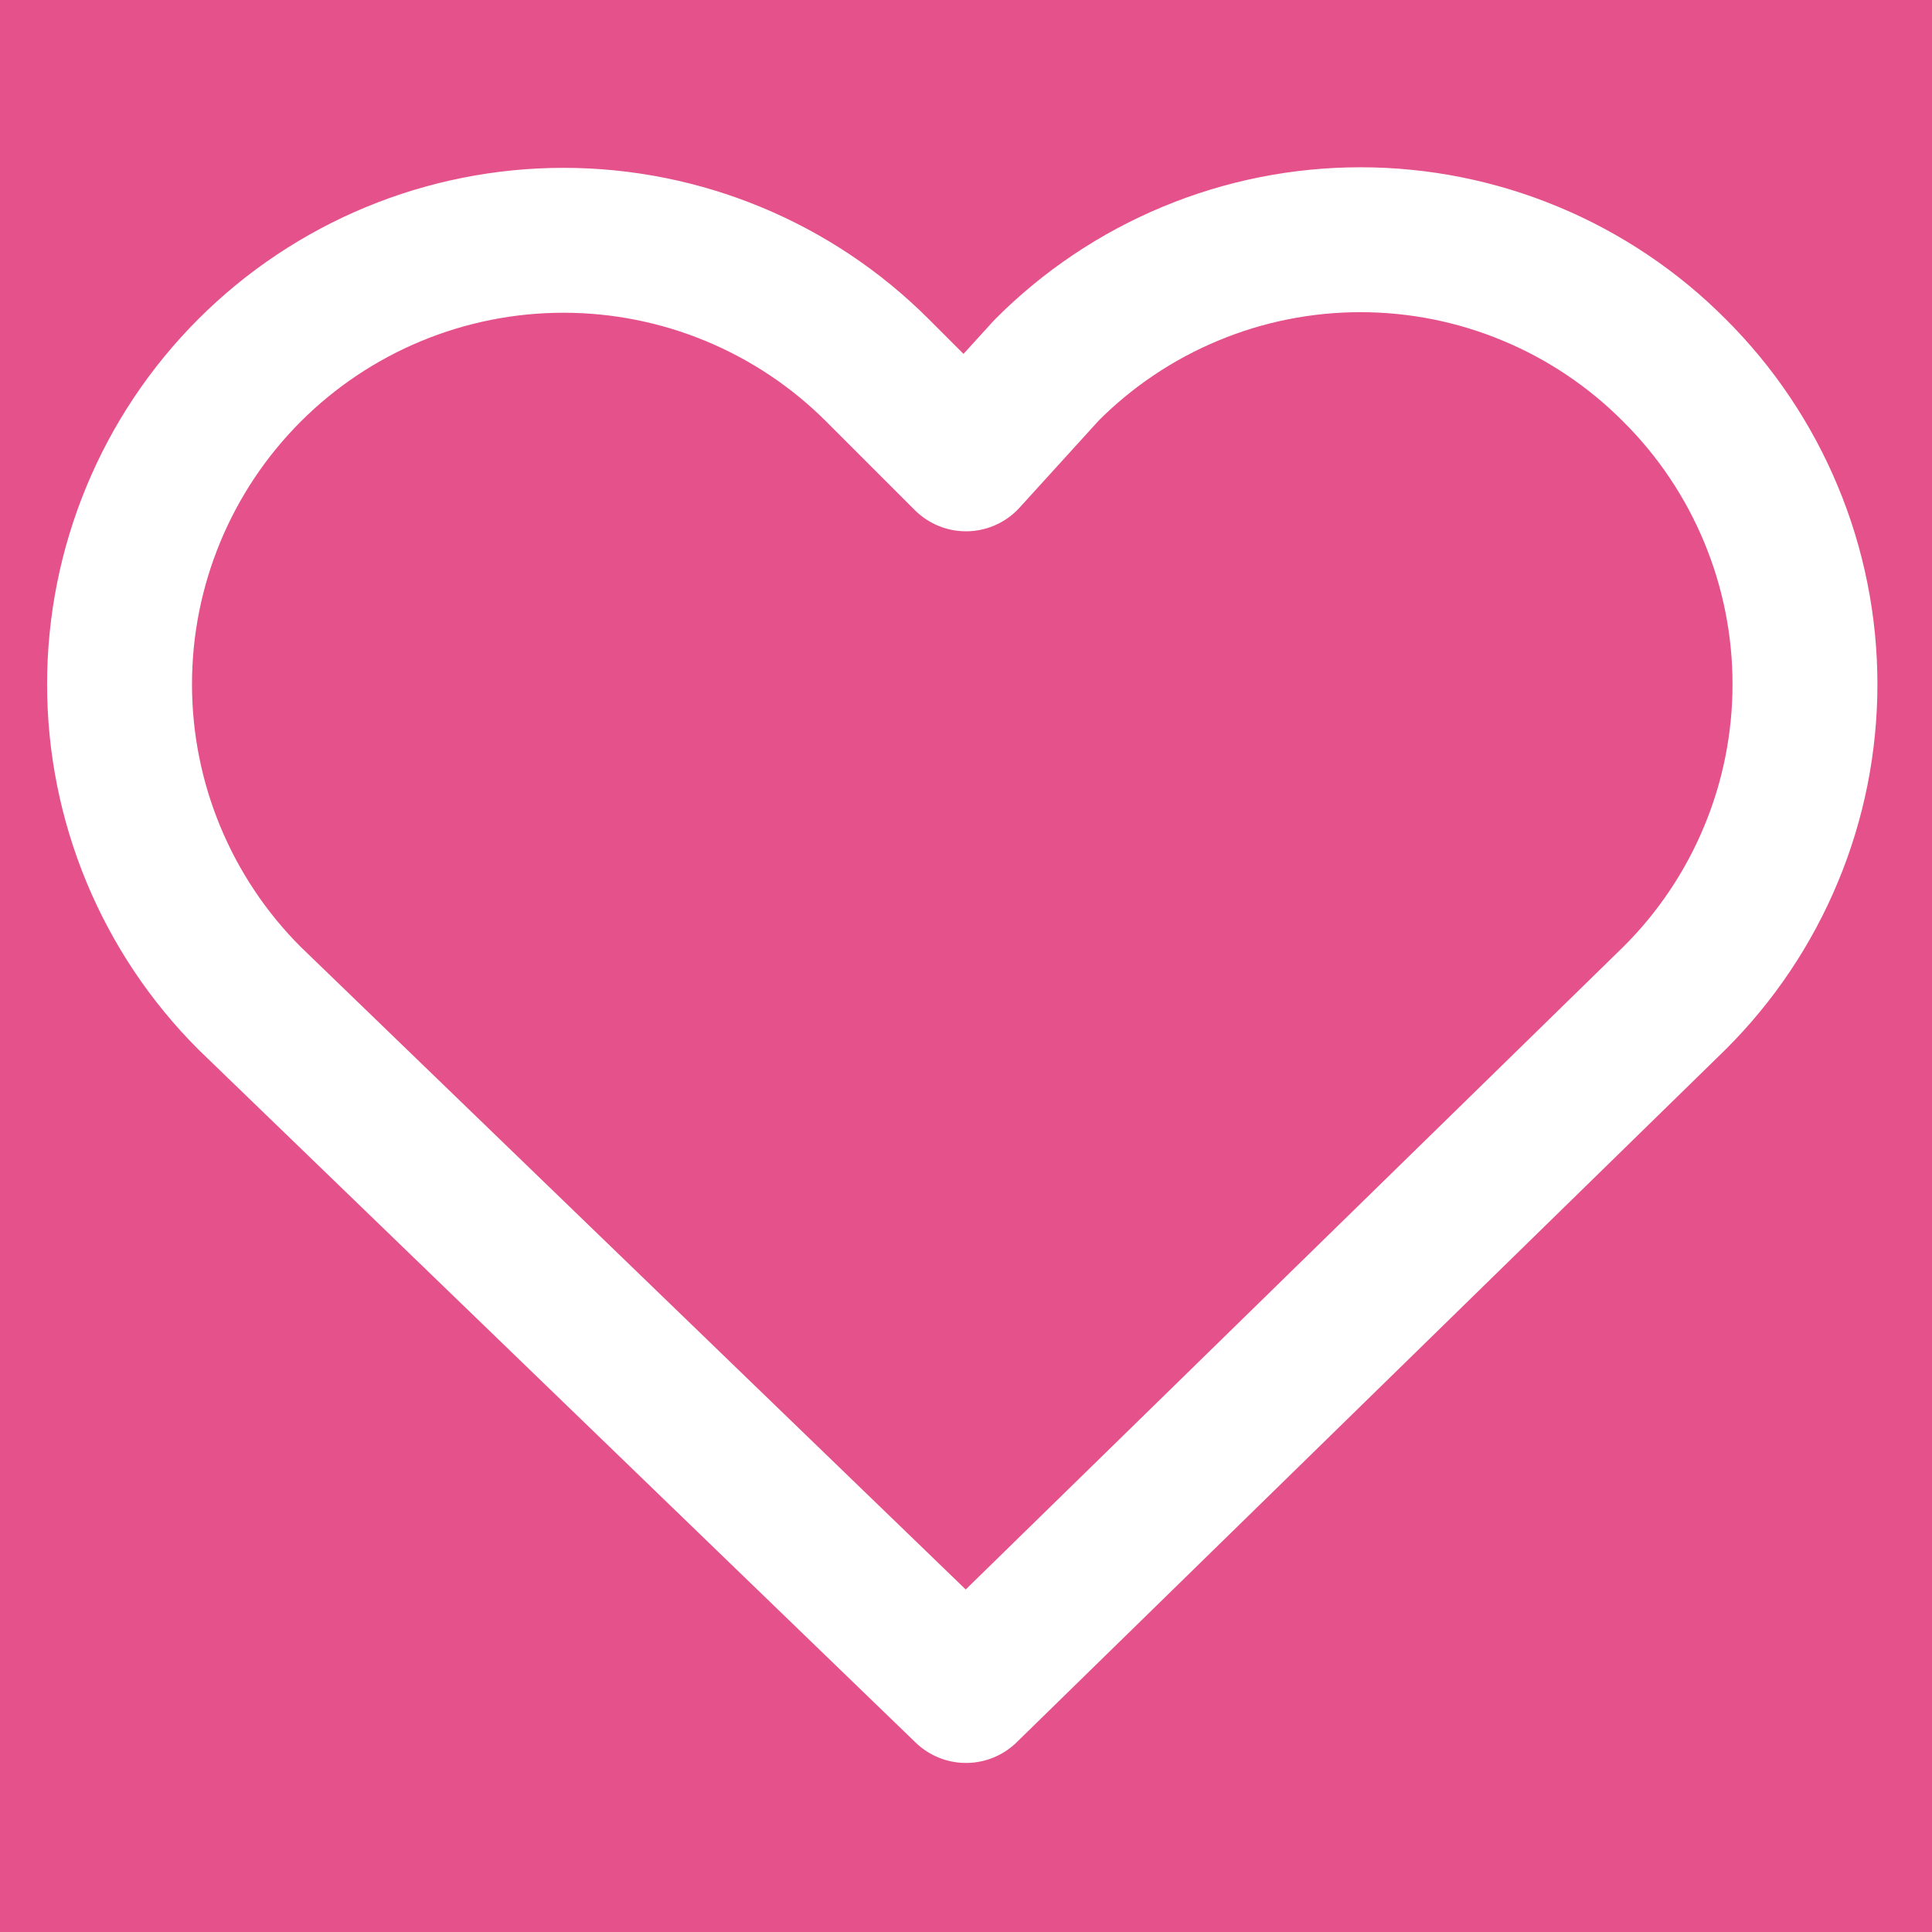
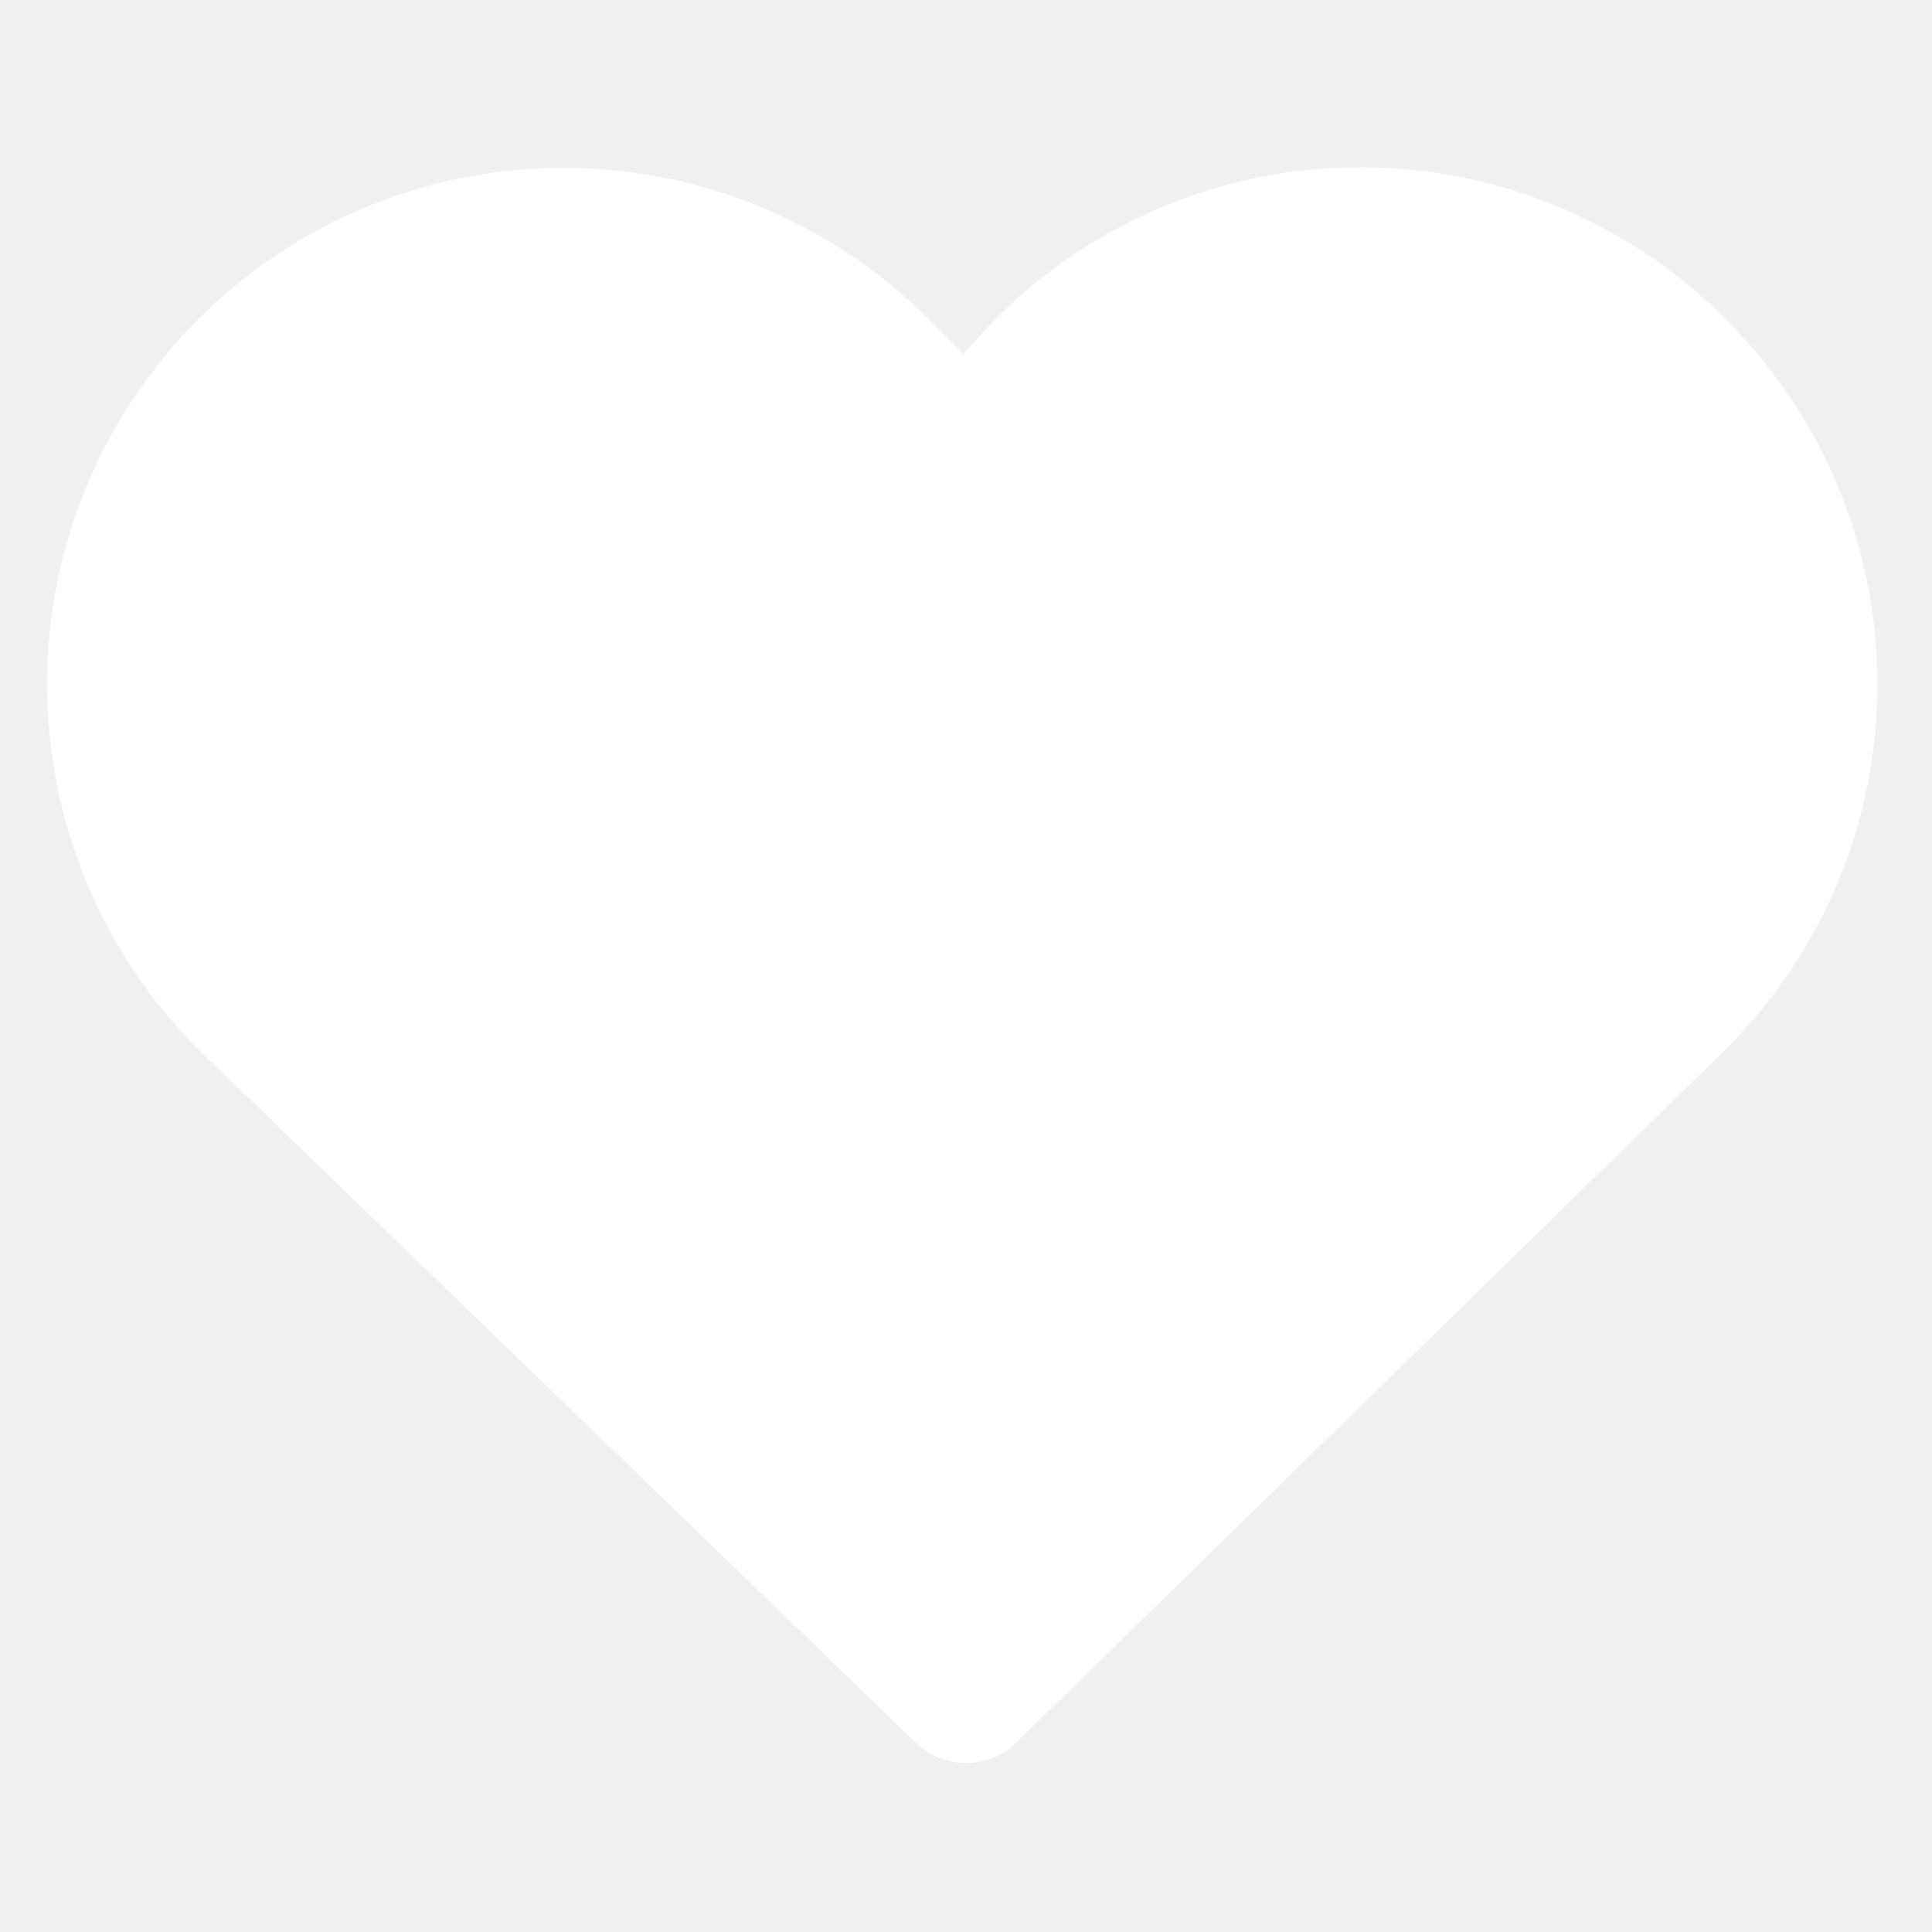
<svg xmlns="http://www.w3.org/2000/svg" preserveAspectRatio="none" overflow="visible" style="display: block;" width="24" height="24" viewBox="0 0 24 24" fill="none">
  <g id="heart 1">
-     <rect width="24" height="24" fill="#E5518B" />
-     <path id="Vector" d="M20.8 4.6C20.289 4.086 19.681 3.678 19.012 3.4C18.343 3.121 17.625 2.978 16.9 2.978C16.175 2.978 15.457 3.121 14.788 3.4C14.119 3.678 13.511 4.086 13 4.6L12 5.7L10.9 4.6C9.866 3.566 8.463 2.985 7 2.985C5.537 2.985 4.134 3.566 3.1 4.6C2.066 5.634 1.485 7.037 1.485 8.5C1.485 9.963 2.066 11.366 3.1 12.4L12 21L20.8 12.4C21.314 11.889 21.722 11.281 22 10.612C22.279 9.943 22.422 9.225 22.422 8.5C22.422 7.775 22.279 7.057 22 6.388C21.722 5.719 21.314 5.111 20.8 4.6Z" fill="#E5518B" stroke-width="1.8" stroke-linecap="round" stroke-linejoin="round" stroke="white" />
+     <path id="Vector" d="M20.8 4.6C20.289 4.086 19.681 3.678 19.012 3.4C18.343 3.121 17.625 2.978 16.9 2.978C16.175 2.978 15.457 3.121 14.788 3.4C14.119 3.678 13.511 4.086 13 4.6L12 5.7L10.9 4.6C9.866 3.566 8.463 2.985 7 2.985C5.537 2.985 4.134 3.566 3.1 4.6C2.066 5.634 1.485 7.037 1.485 8.5C1.485 9.963 2.066 11.366 3.1 12.4L12 21L20.8 12.4C21.314 11.889 21.722 11.281 22 10.612C22.279 9.943 22.422 9.225 22.422 8.5C22.422 7.775 22.279 7.057 22 6.388C21.722 5.719 21.314 5.111 20.8 4.6Z" fill="#fff" stroke-width="1.8" stroke-linecap="round" stroke-linejoin="round" stroke="#fff" />
  </g>
</svg>
